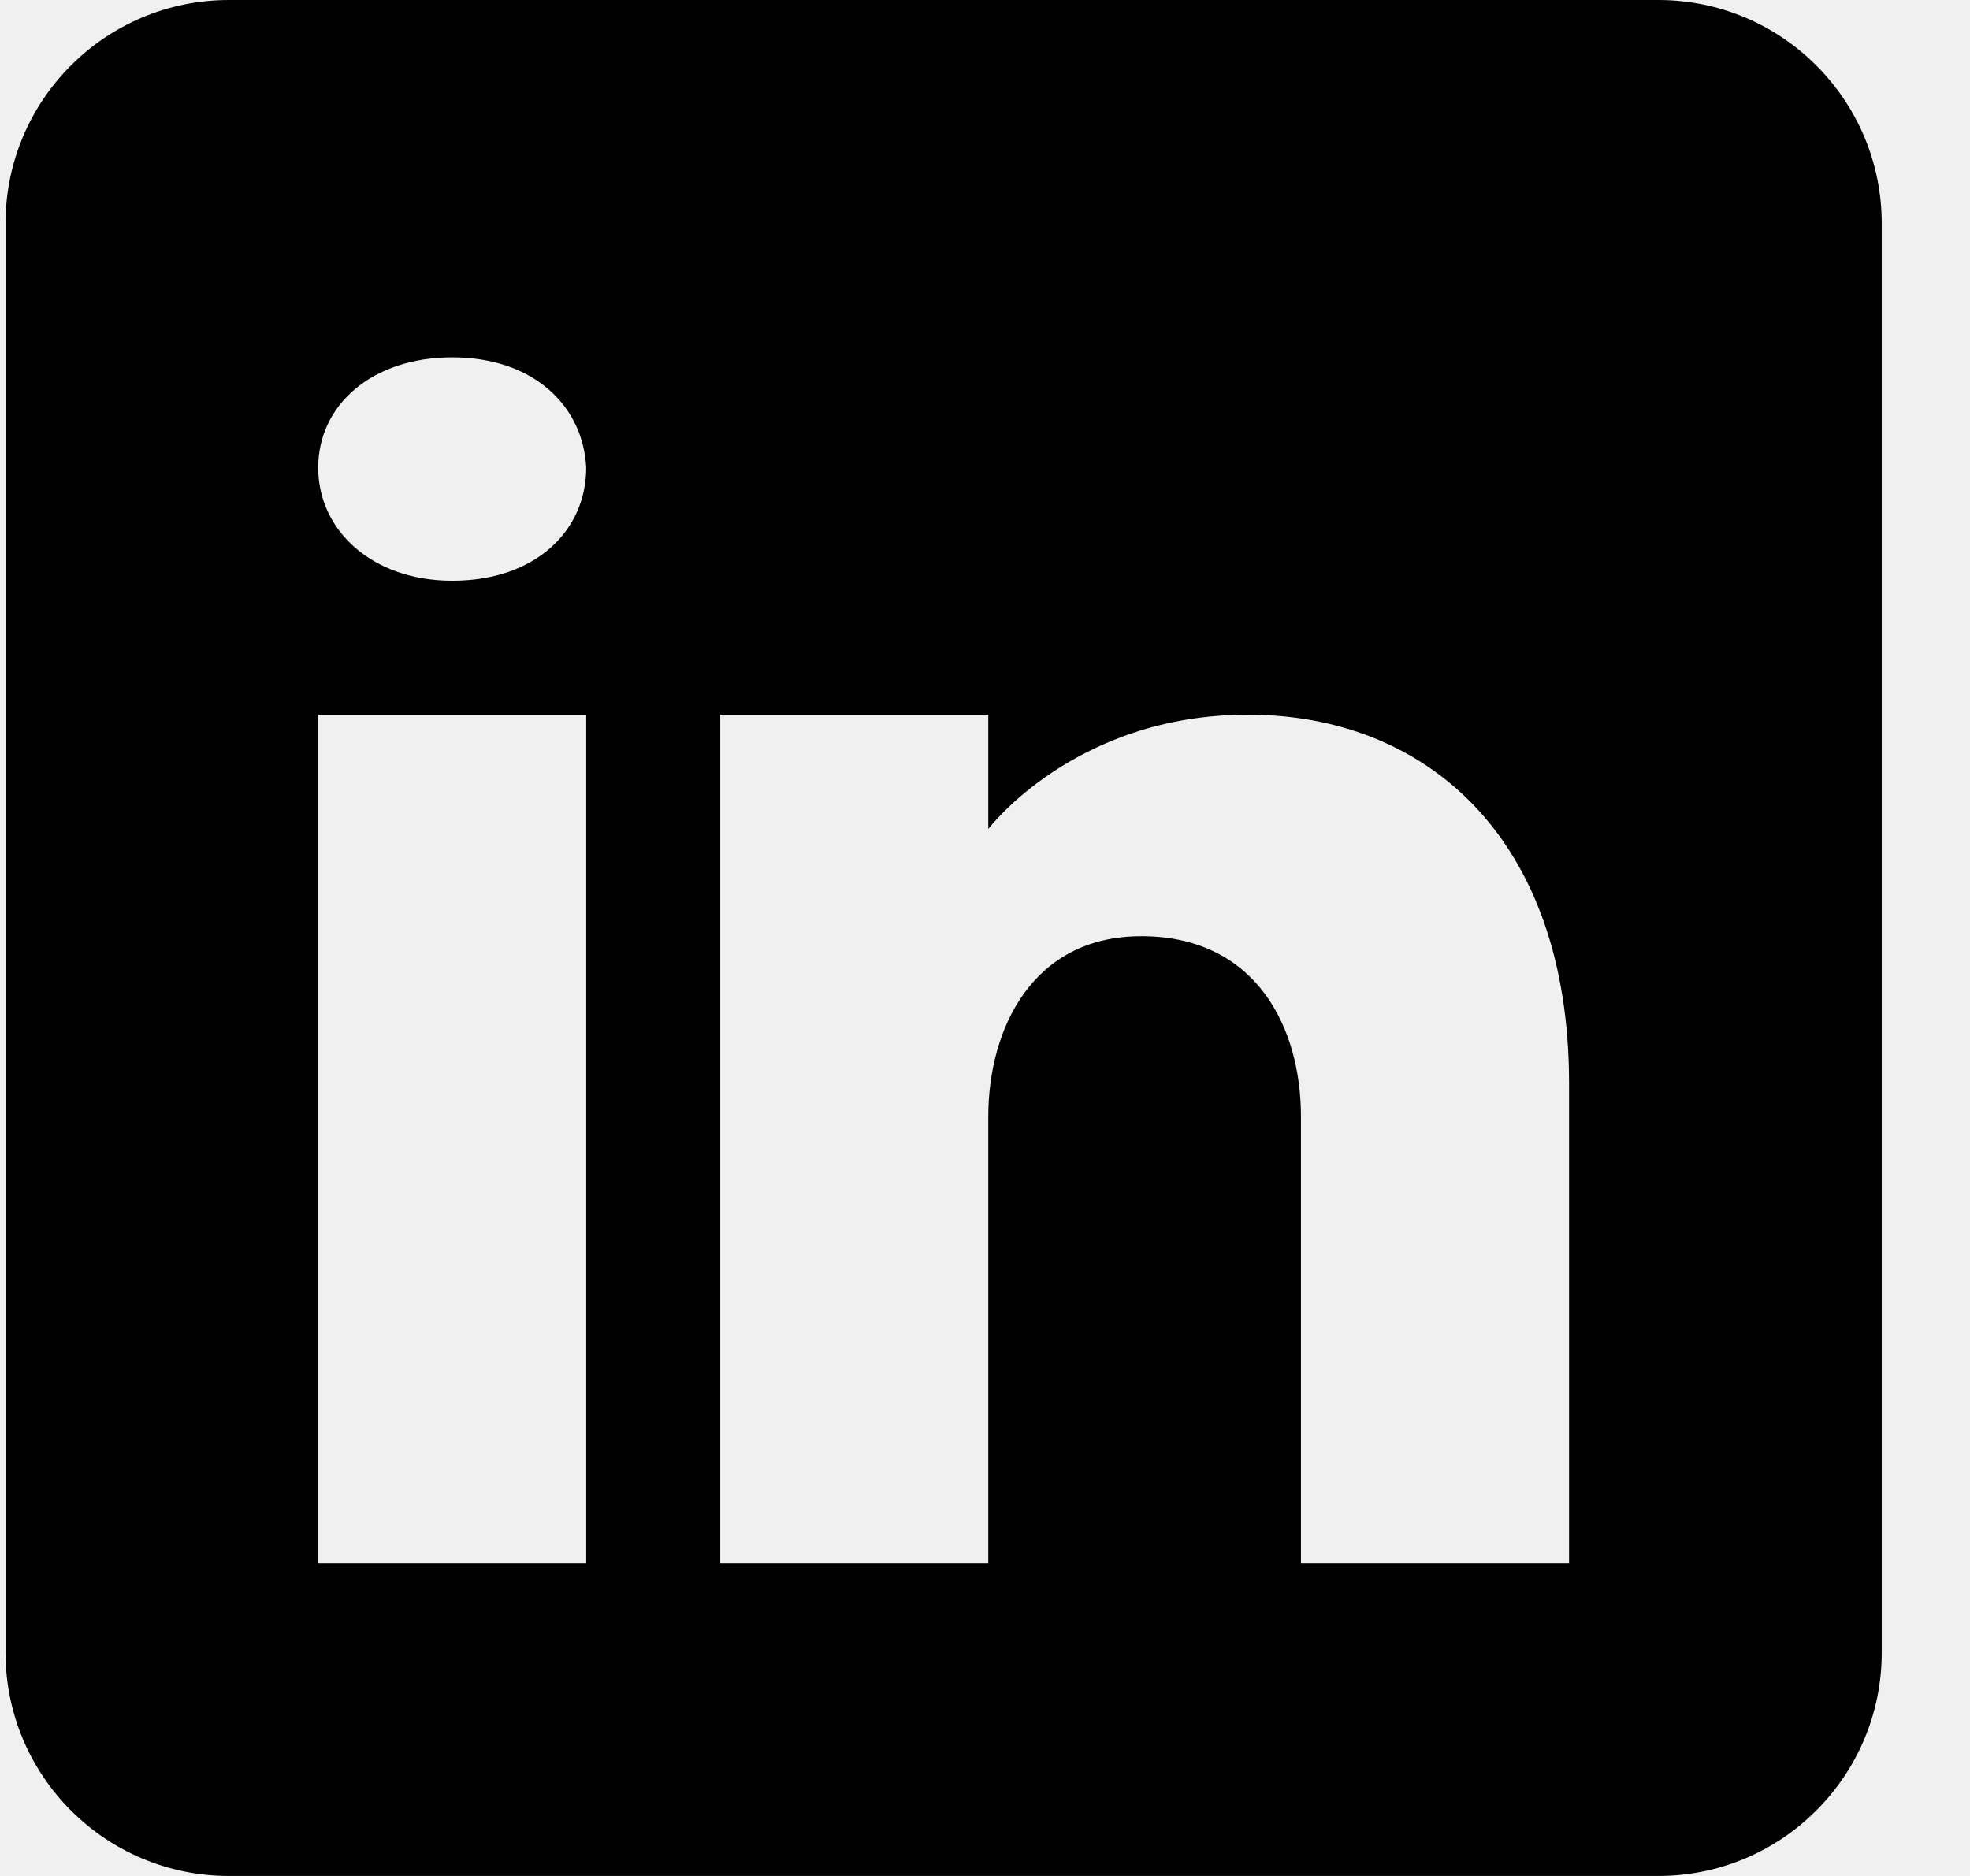
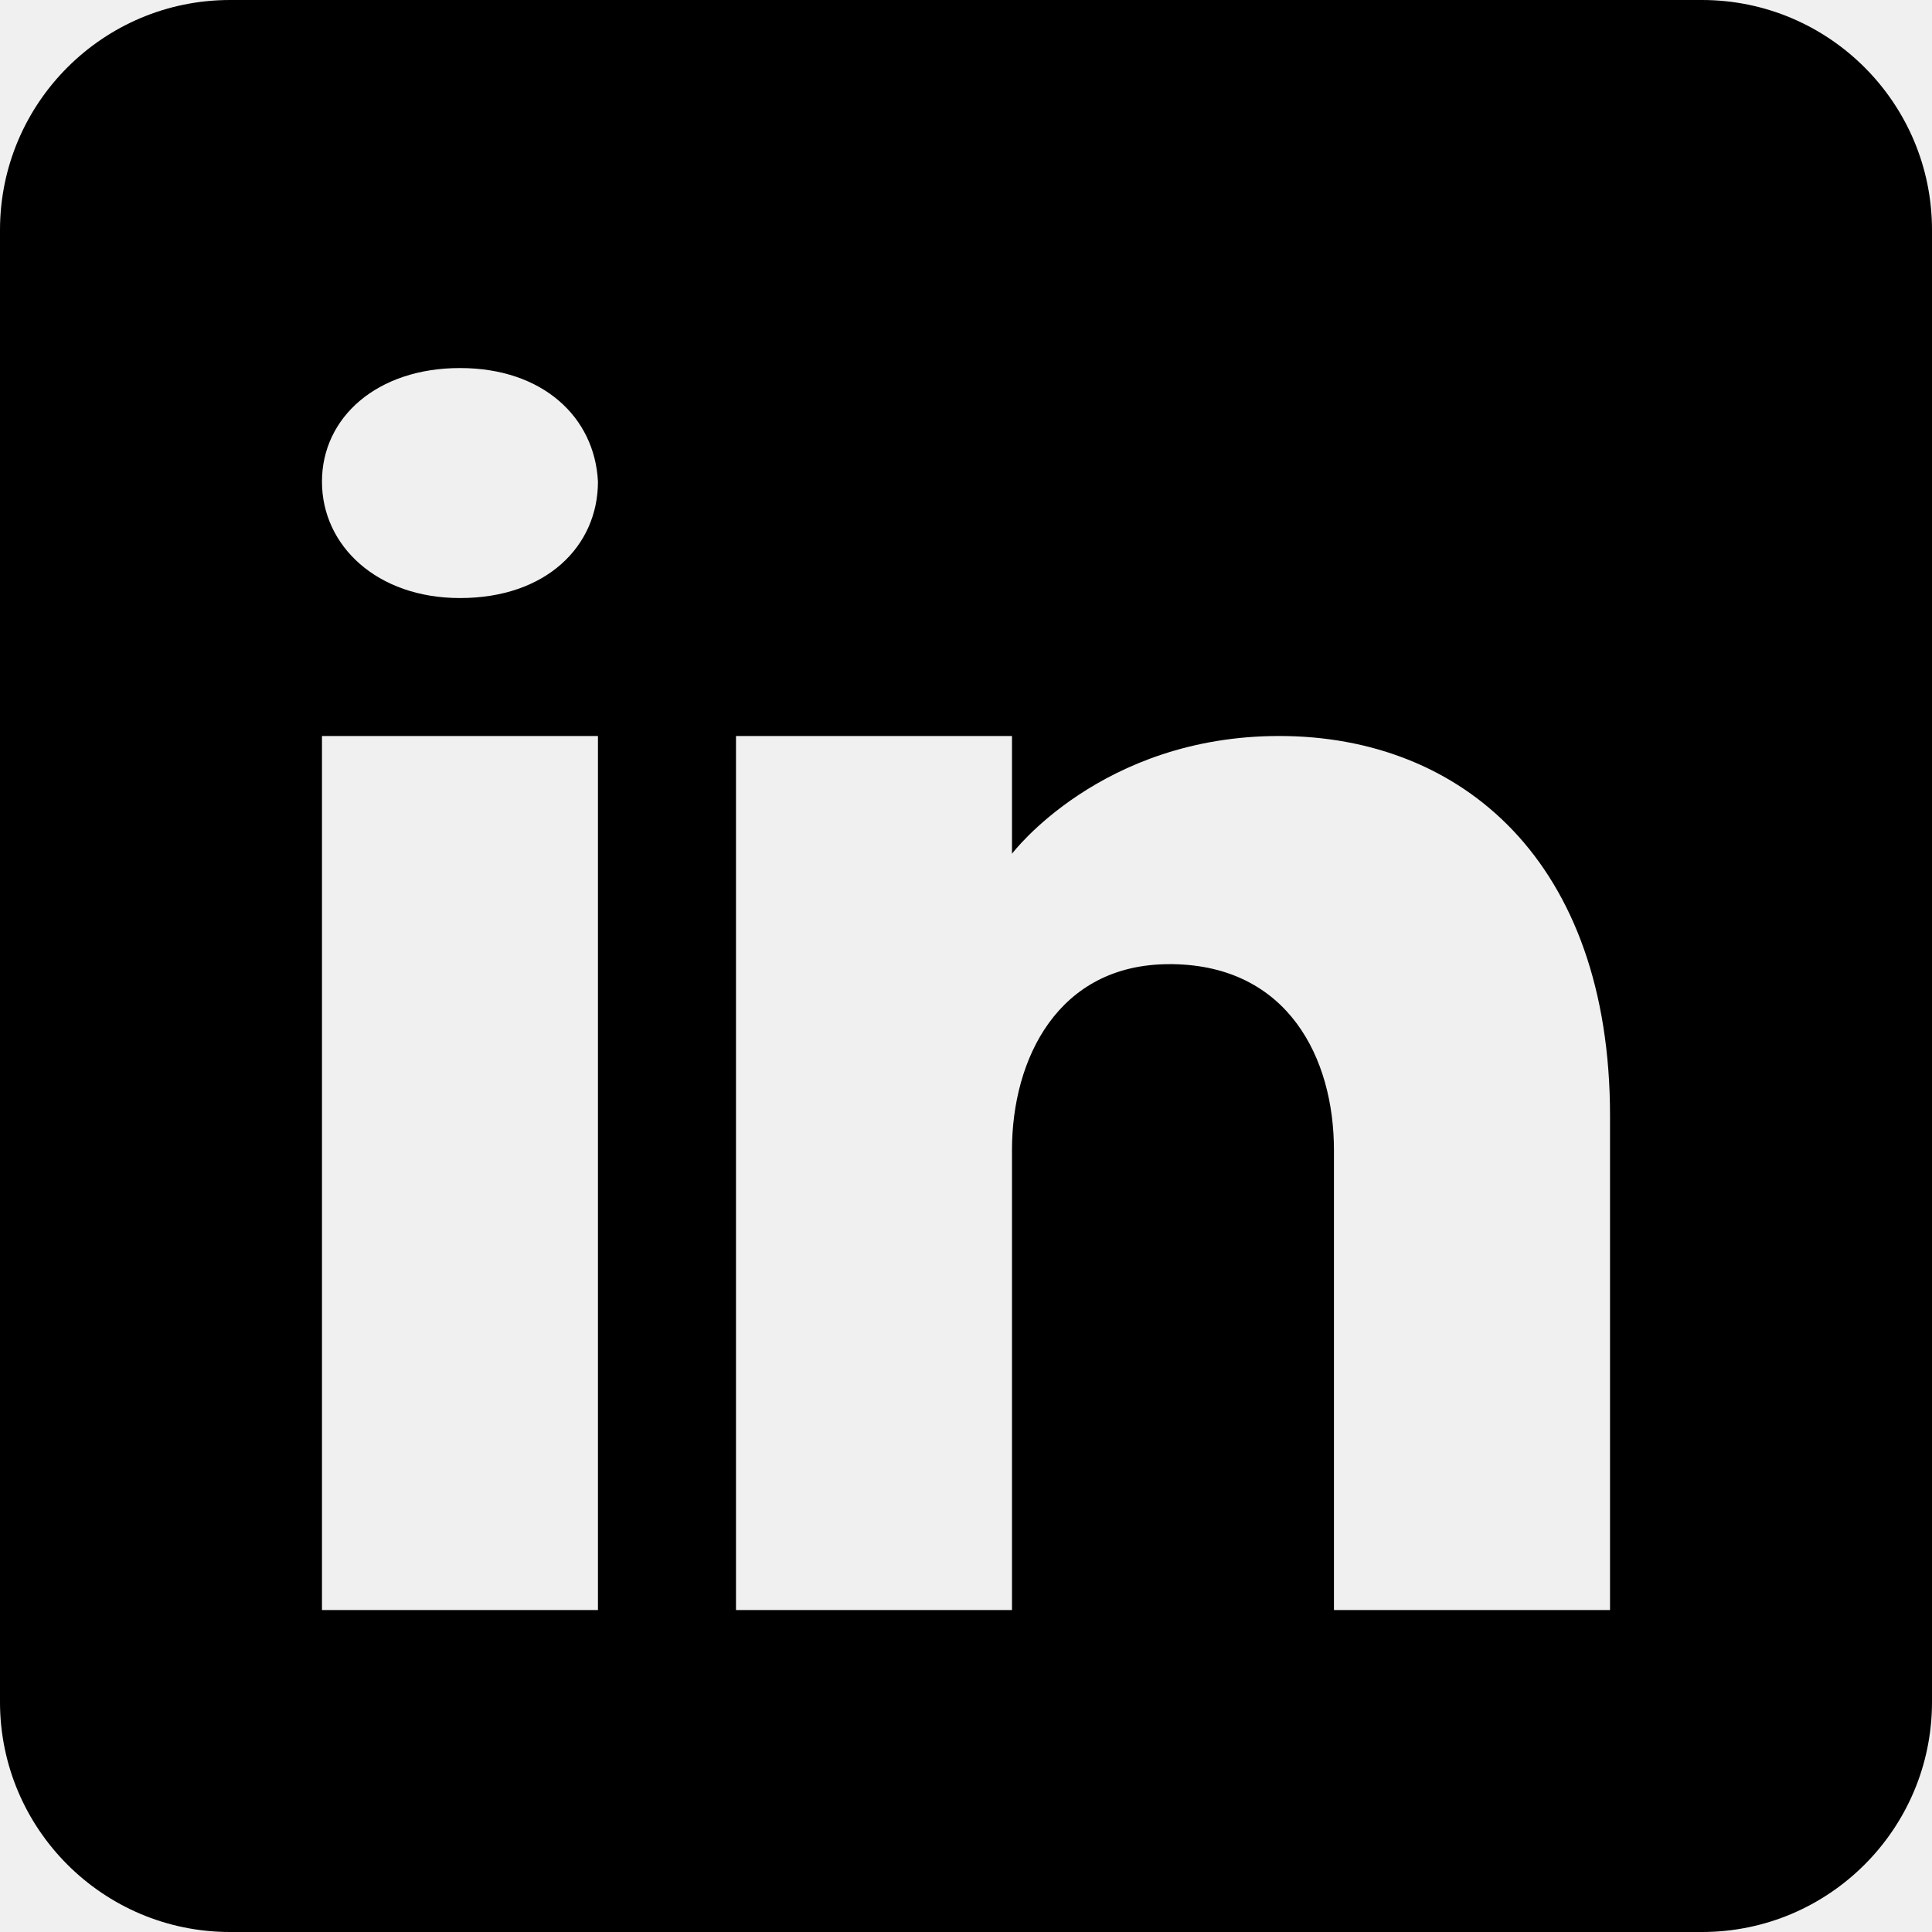
- <svg xmlns="http://www.w3.org/2000/svg" width="21" height="20" viewBox="0 0 21 20" fill="none">
-   <g clip-path="url(#clip0_1_491)">
-     <path d="M17.678 3.05176e-05H2.44C1.125 3.05176e-05 0.059 1.067 0.059 2.381V17.619C0.059 18.933 1.125 20 2.44 20H17.678C18.992 20 20.059 18.933 20.059 17.619V2.381C20.059 1.067 18.992 3.05176e-05 17.678 3.05176e-05ZM6.249 7.619V16.667H3.392V7.619H6.249ZM3.392 4.986C3.392 4.319 3.964 3.81 4.821 3.81C5.678 3.81 6.216 4.319 6.249 4.986C6.249 5.652 5.716 6.191 4.821 6.191C3.964 6.191 3.392 5.652 3.392 4.986ZM16.726 16.667H13.868C13.868 16.667 13.868 12.257 13.868 11.905C13.868 10.952 13.392 10 12.202 9.981H12.164C11.011 9.981 10.535 10.962 10.535 11.905C10.535 12.338 10.535 16.667 10.535 16.667H7.678V7.619H10.535V8.838C10.535 8.838 11.454 7.619 13.302 7.619C15.192 7.619 16.726 8.919 16.726 11.552V16.667Z" fill="black" />
-   </g>
-   <defs>
-     <clipPath id="clip0_1_491">
-       <rect width="20" height="20" fill="white" transform="translate(0.0588379 3.05176e-05)" />
-     </clipPath>
-   </defs>
+ <svg xmlns="http://www.w3.org/2000/svg" width="20" height="20" viewBox="0 0 20 20" fill="none">
+   <path d="M17.619 3.05176e-05H2.381C1.067 3.05176e-05 0 1.067 0 2.381V17.619C0 18.933 1.067 20 2.381 20H17.619C18.933 20 20 18.933 20 17.619V2.381C20 1.067 18.933 3.05176e-05 17.619 3.05176e-05ZM6.19 7.619V16.667H3.333V7.619H6.19ZM3.333 4.986C3.333 4.319 3.905 3.81 4.762 3.81C5.619 3.81 6.157 4.319 6.19 4.986C6.19 5.652 5.657 6.191 4.762 6.191C3.905 6.191 3.333 5.652 3.333 4.986ZM16.667 16.667H13.809C13.809 16.667 13.809 12.257 13.809 11.905C13.809 10.952 13.333 10 12.143 9.981H12.105C10.952 9.981 10.476 10.962 10.476 11.905C10.476 12.338 10.476 16.667 10.476 16.667H7.619V7.619H10.476V8.838C10.476 8.838 11.395 7.619 13.243 7.619C15.133 7.619 16.667 8.919 16.667 11.552V16.667Z" fill="black" />
</svg>
